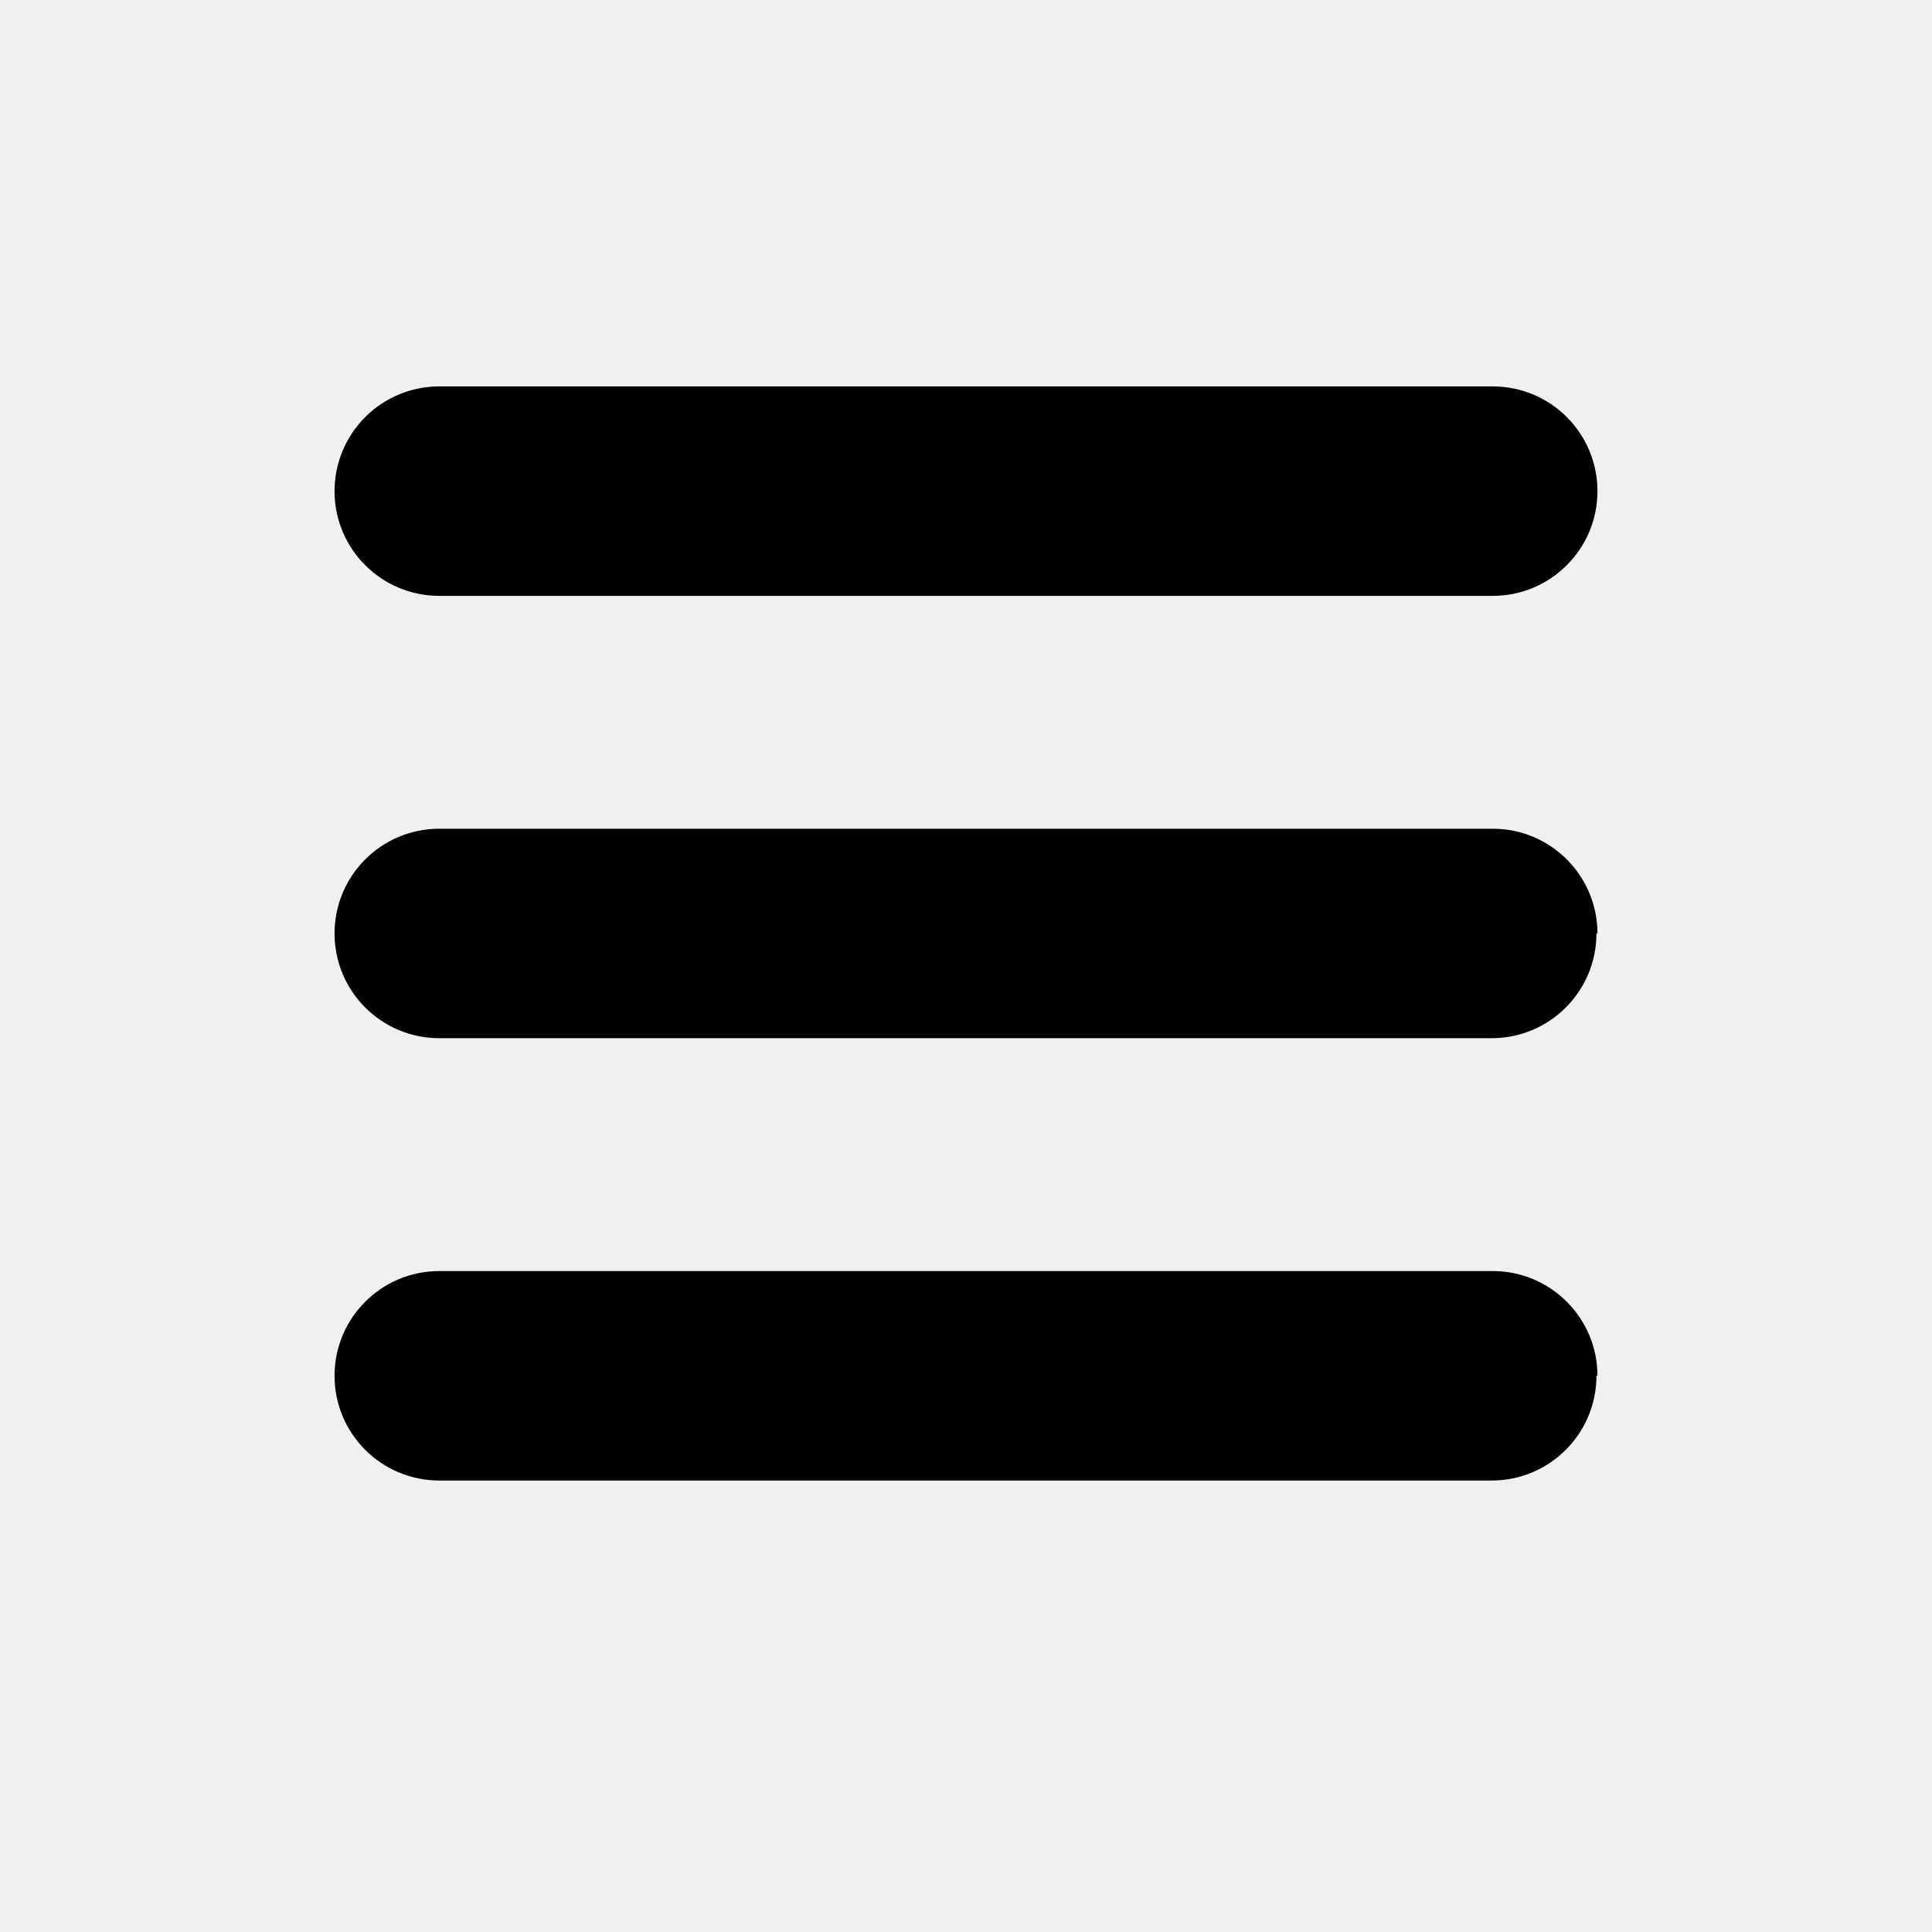
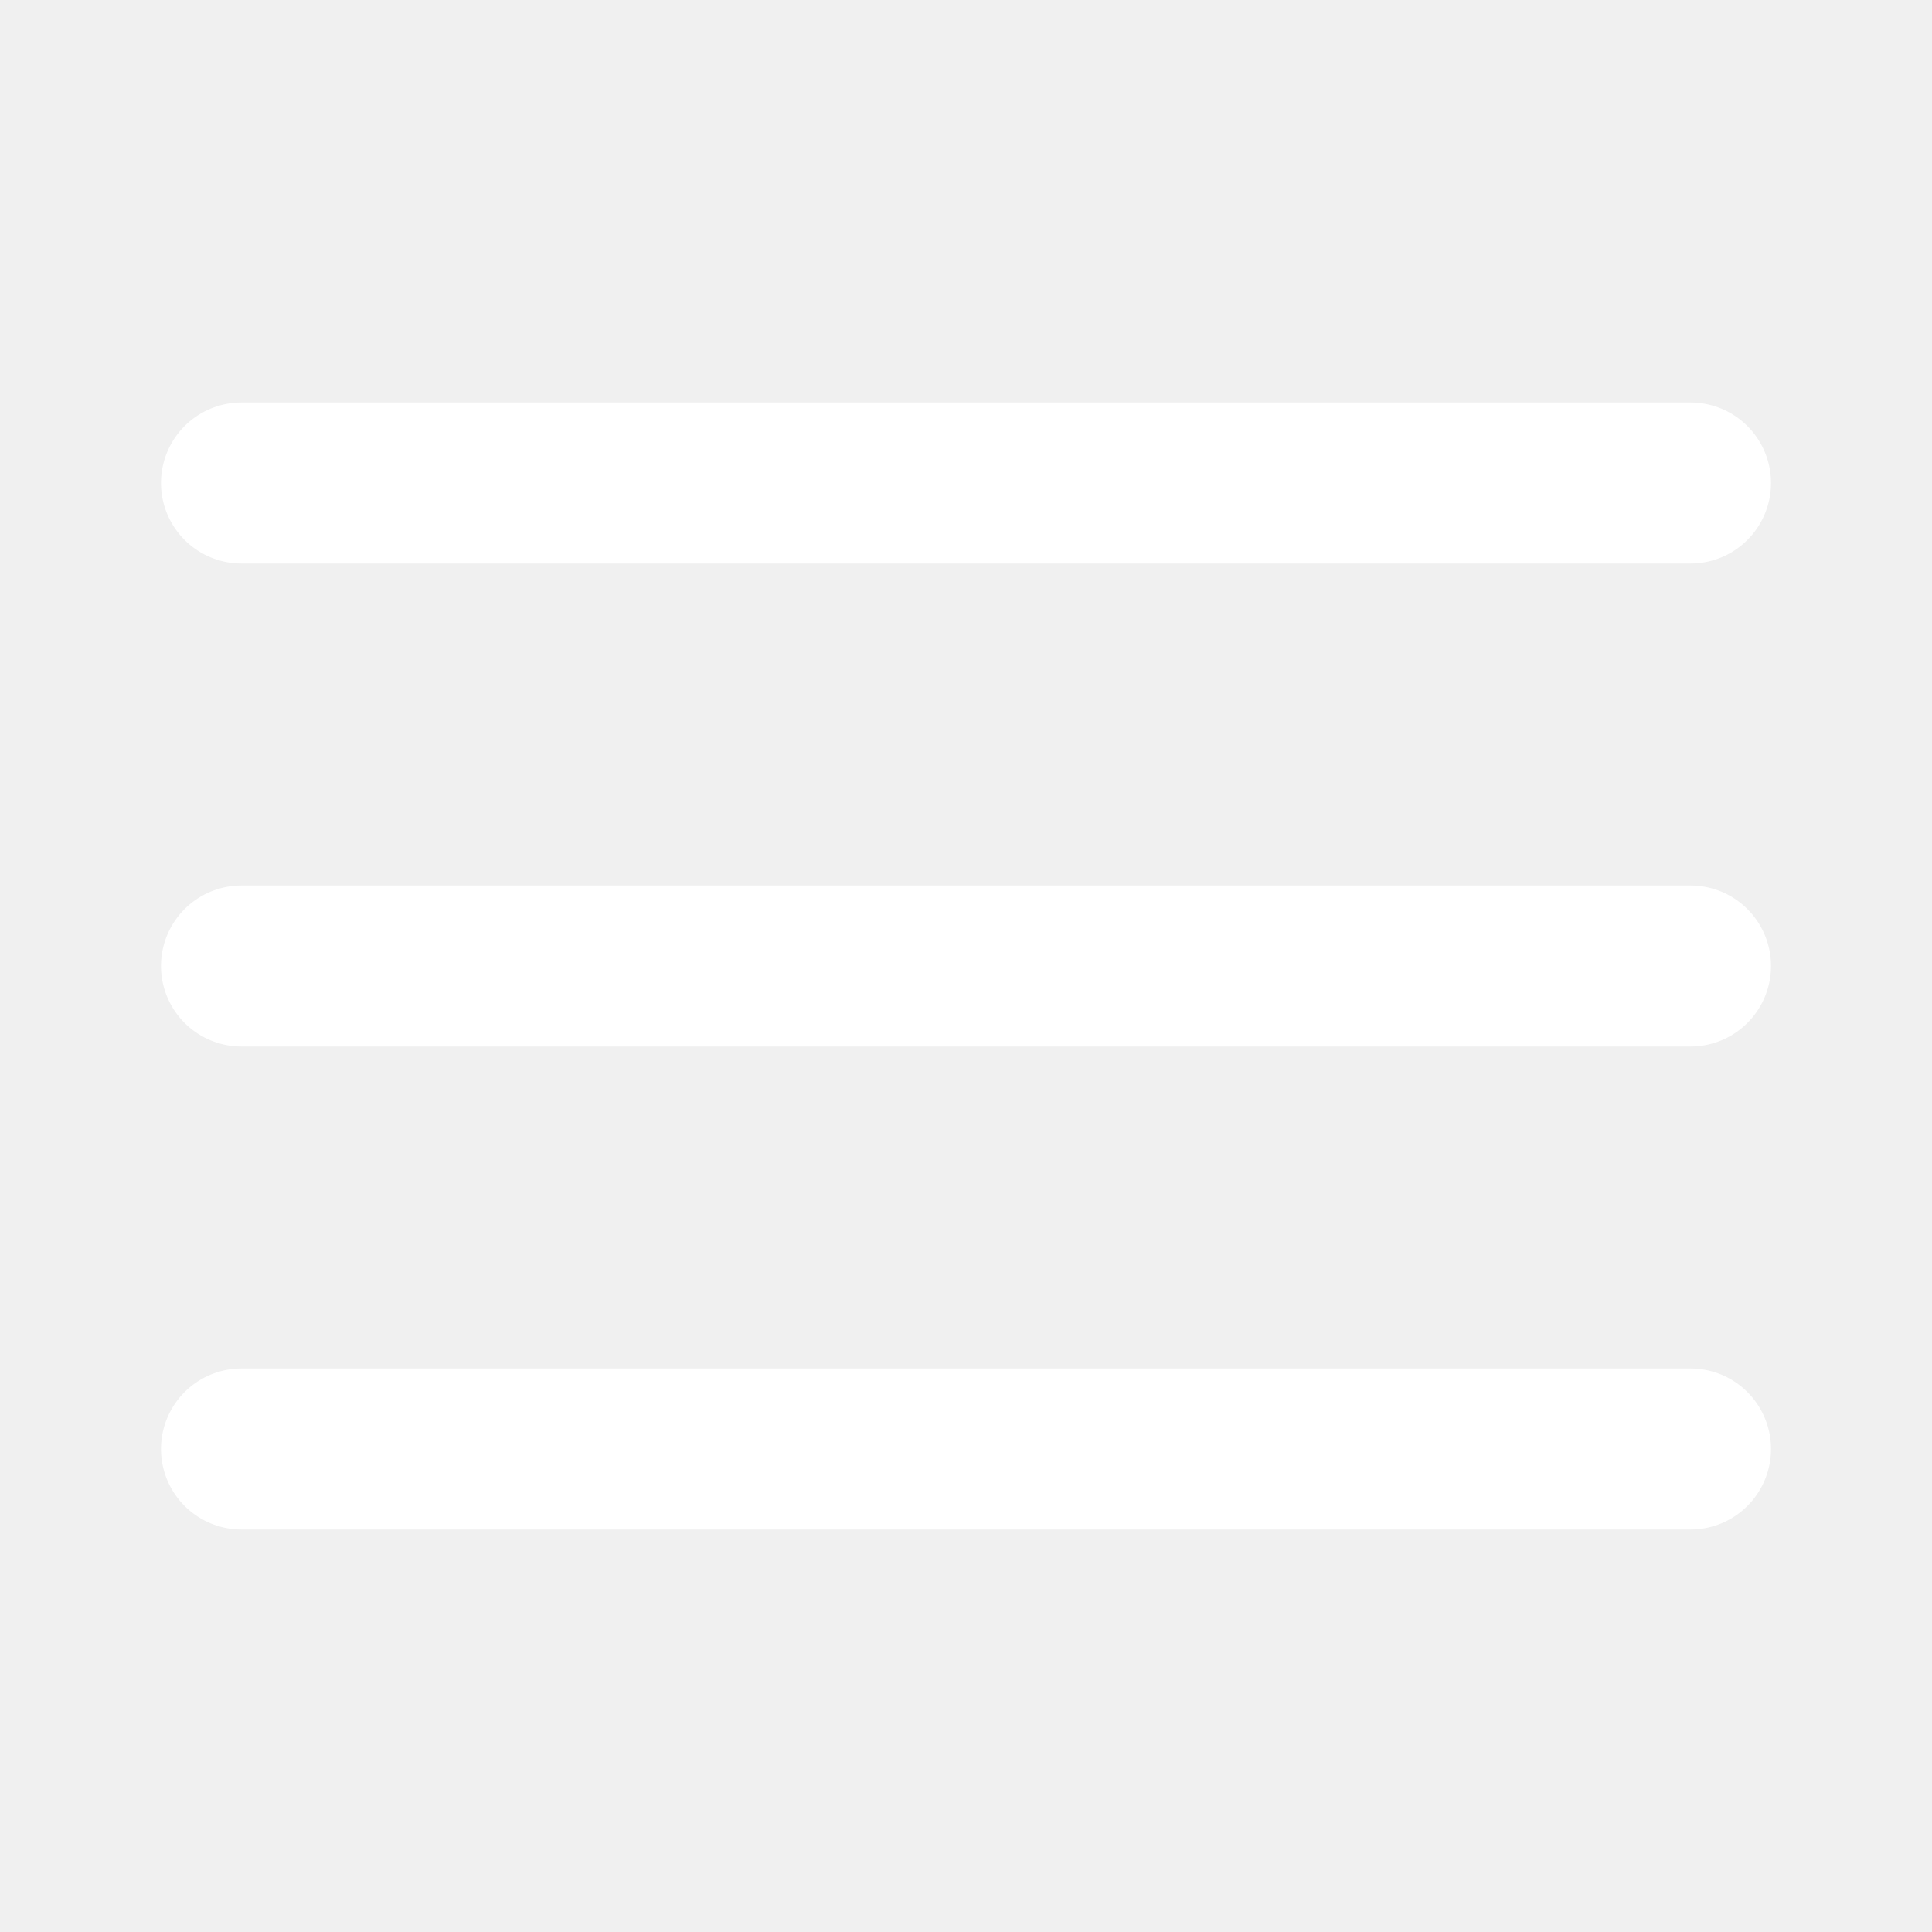
- <svg xmlns="http://www.w3.org/2000/svg" width="800" height="800" viewBox="-2.5 0 19 19" class="cf-icon-svg">
-   <path d="M.79 4.84A1.03 1.03 0 0 1 1.82 3.8h10.36a1.03 1.03 0 1 1 0 2.06H1.82A1.03 1.03 0 0 1 .79 4.84zM13.2 9.18a1.03 1.03 0 0 1-1.03 1.03H1.82a1.03 1.03 0 0 1 0-2.06h10.36a1.03 1.03 0 0 1 1.03 1.03zm0 4.35a1.03 1.03 0 0 1-1.03 1.03H1.82a1.03 1.03 0 1 1 0-2.06h10.36a1.03 1.03 0 0 1 1.03 1.03z" />
+ <svg xmlns="http://www.w3.org/2000/svg" width="800" height="800" viewBox="0 0 24 24" fill="none">
+   <path d="M3 12h18M3 6h18M3 18h18" stroke="#fff" stroke-width="2" stroke-linecap="round" stroke-linejoin="round" />
</svg>
